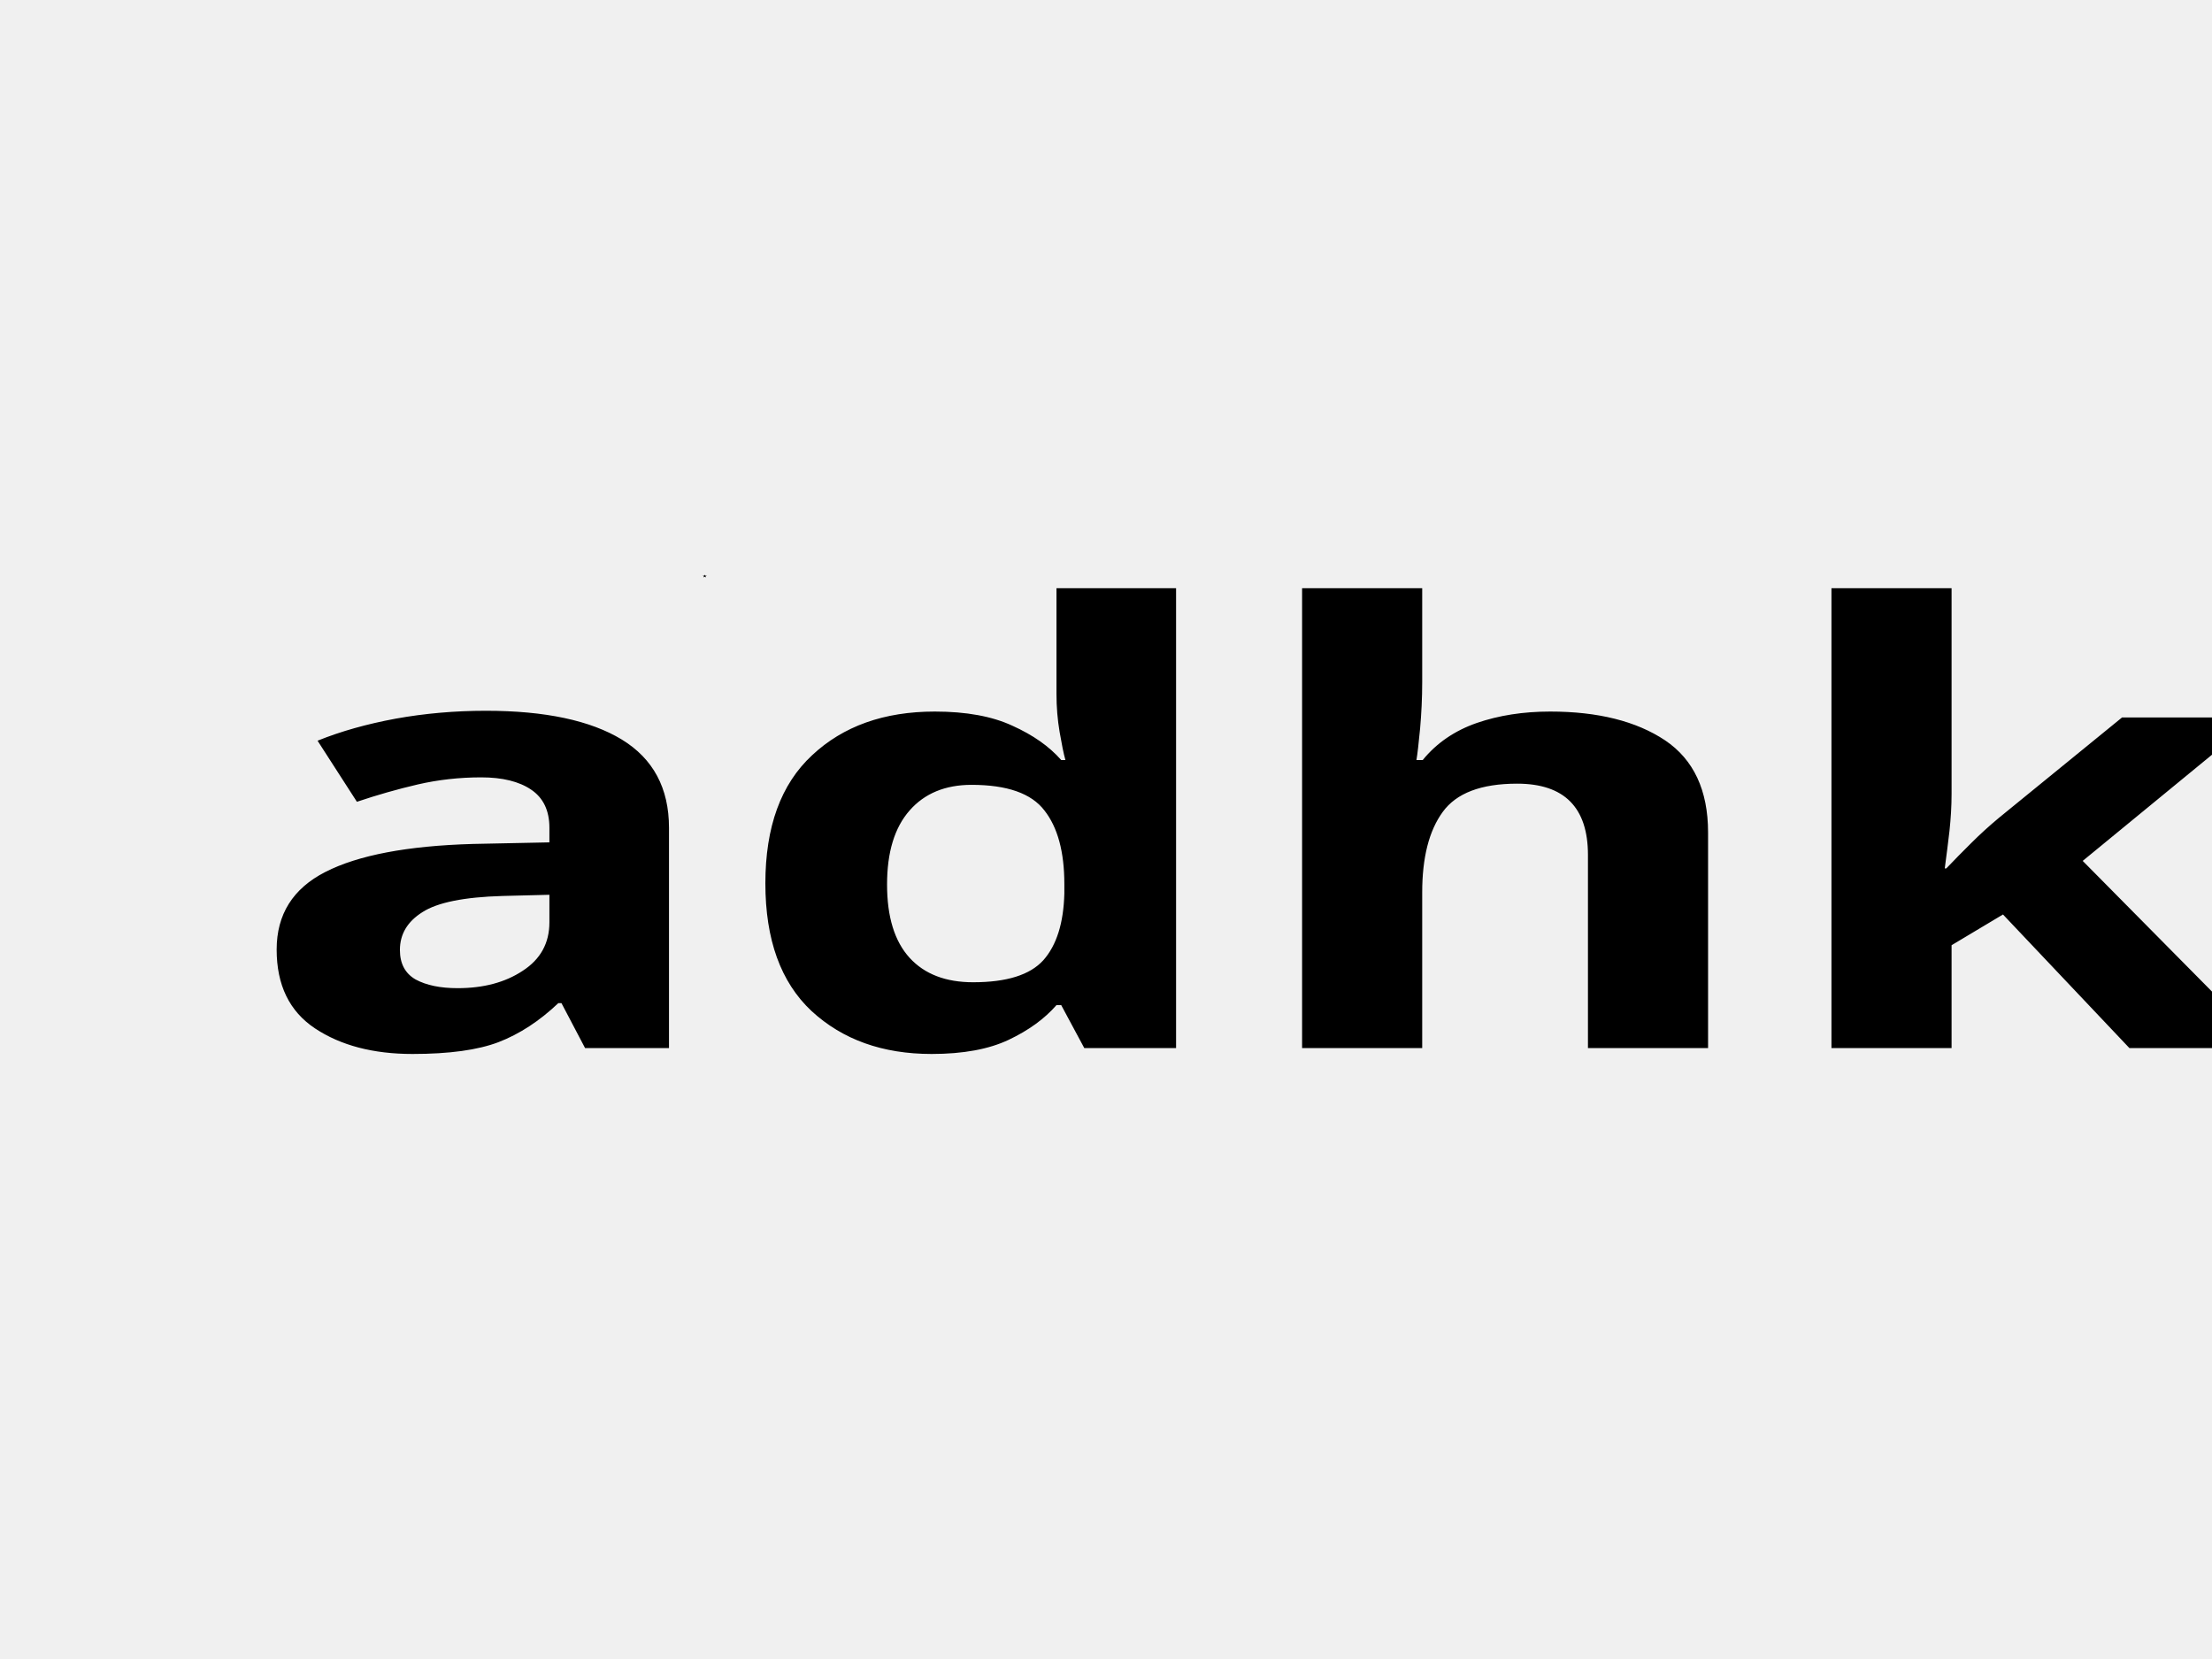
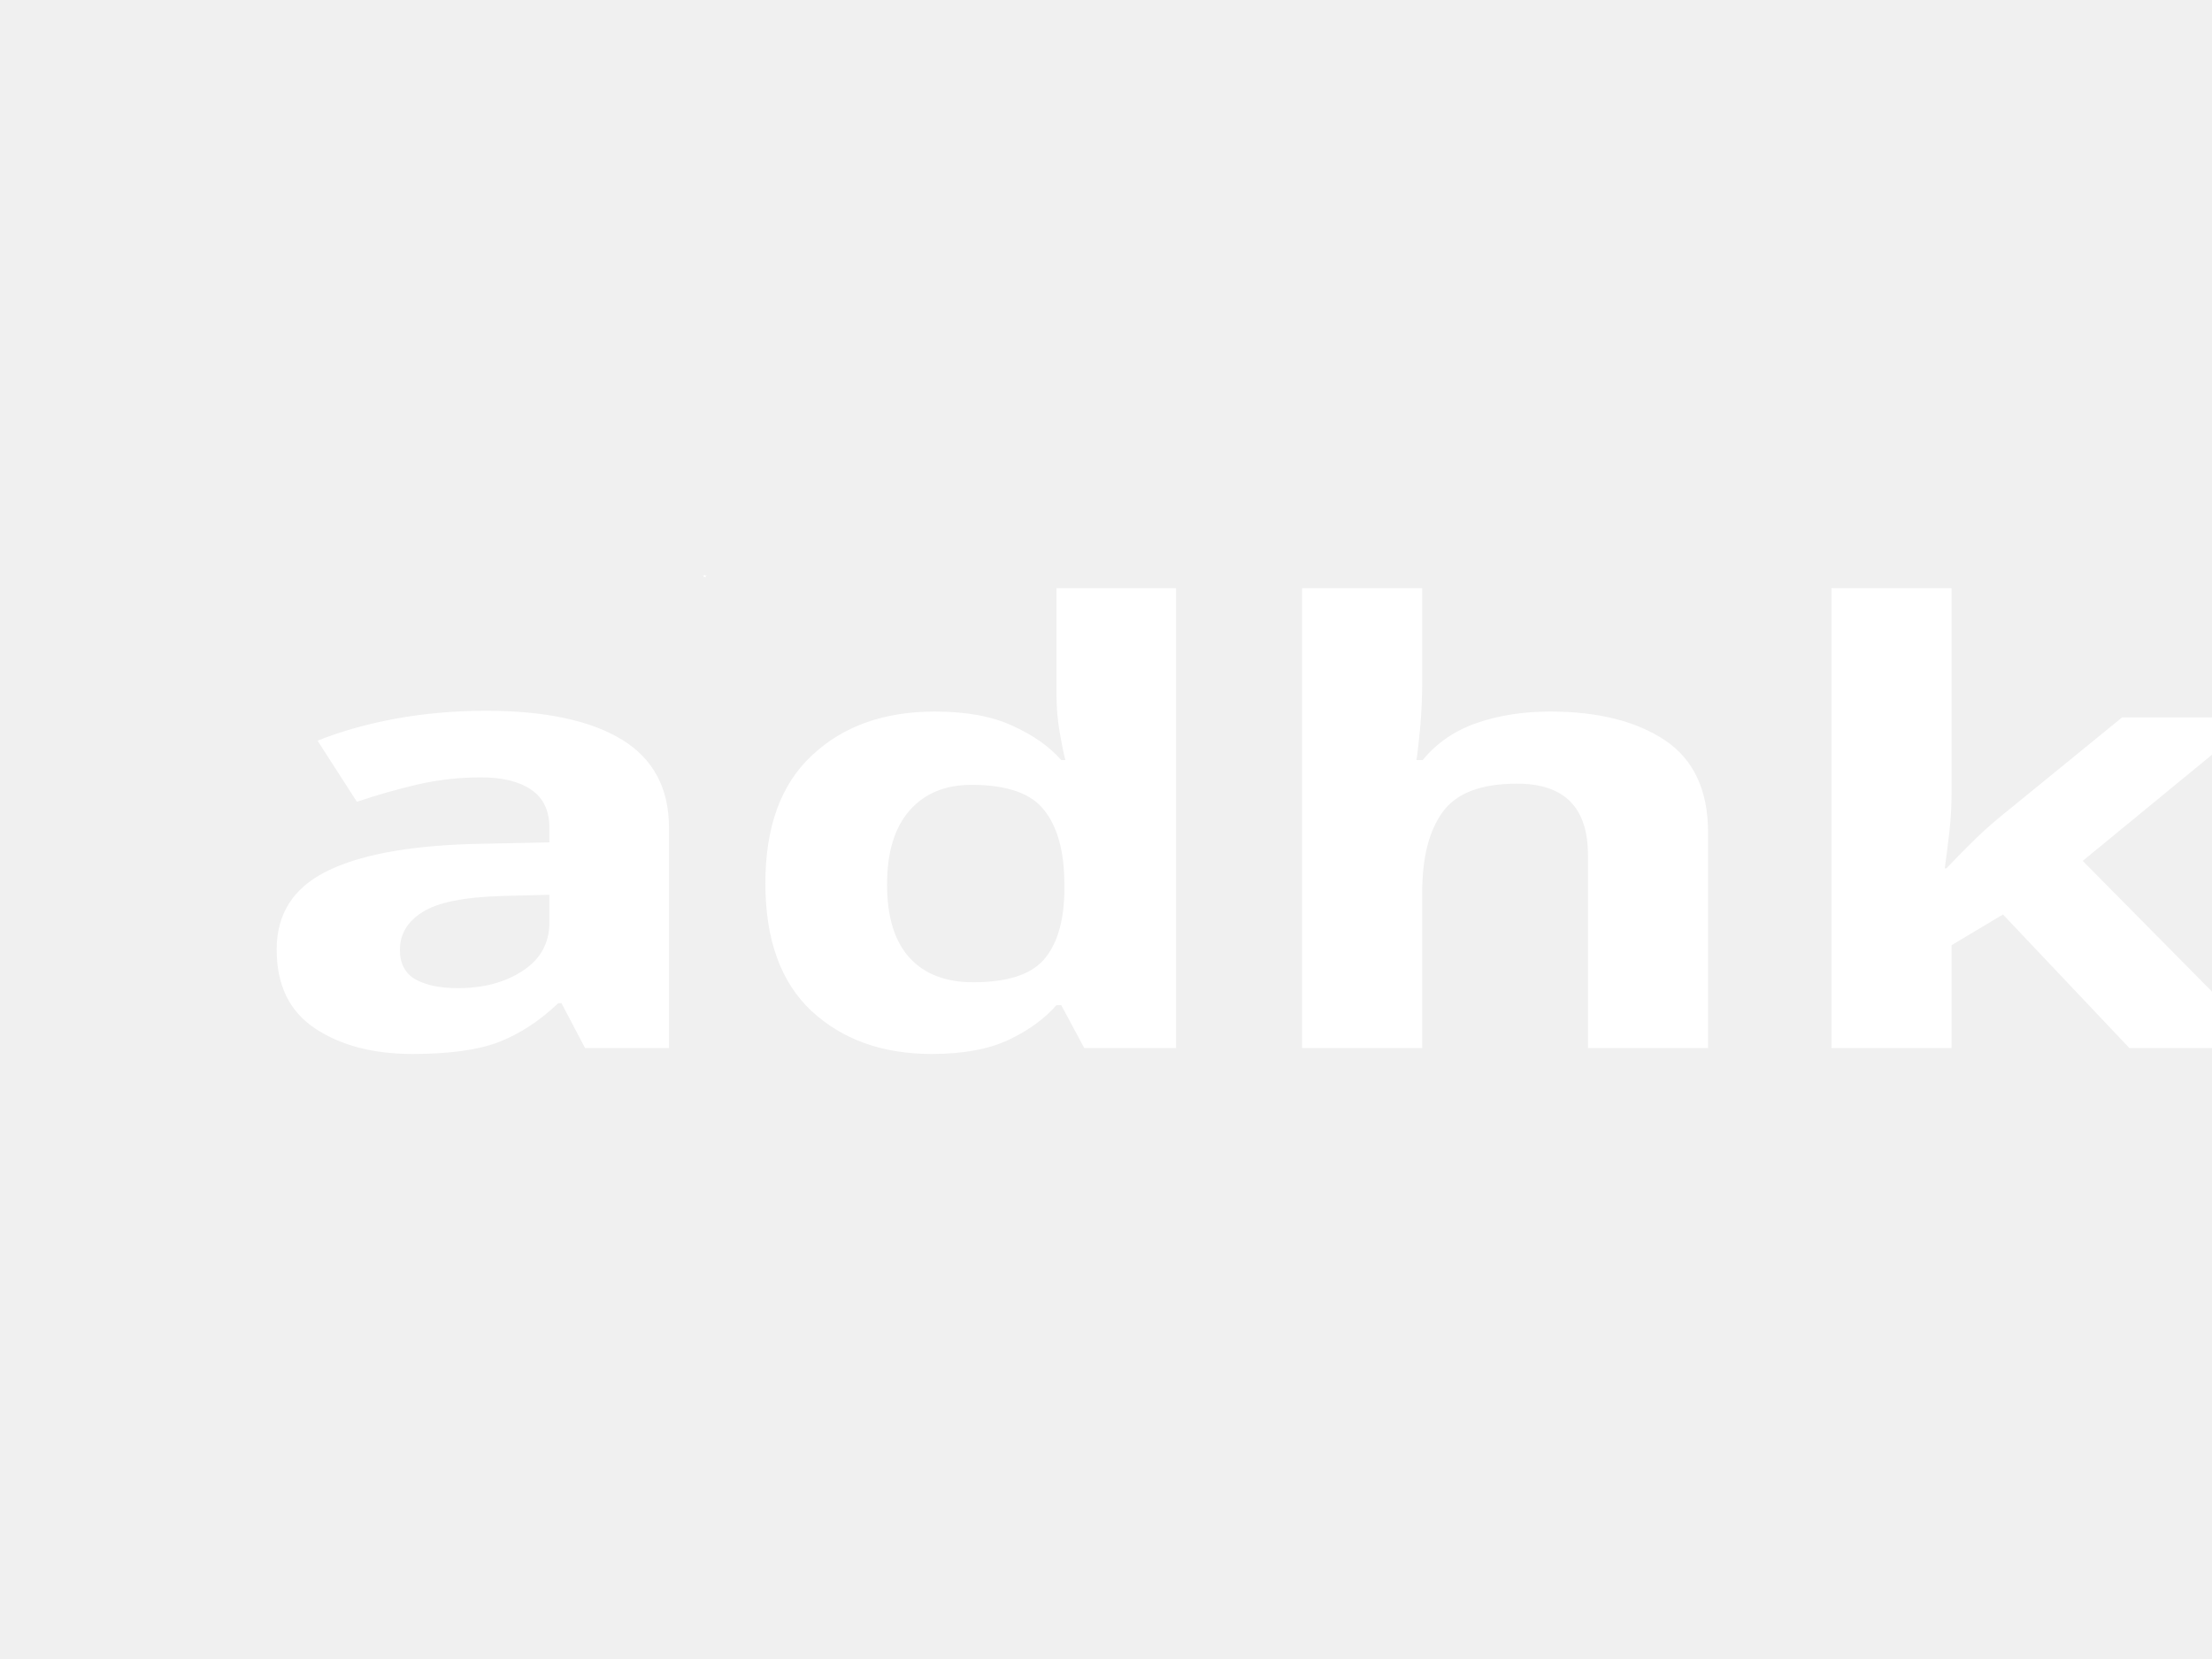
<svg xmlns="http://www.w3.org/2000/svg" width="800" height="600">
  <g>
-     <text fill="#000000" stroke="#000" stroke-width="0" x="273.356" y="238.232" id="svg_1" font-size="24" font-family="'Oswald'" text-anchor="start" xml:space="preserve" font-weight="bold" transform="matrix(12.1408, 0, 0, 9.12043, -3231.03, -1793.72)">adhkr</text>
-     <path fill="#000000" stroke="#000" stroke-width="0" d="m385.913,290.678l3.82,0l1.18,-2.292l1.18,2.292l3.82,0l-3.09,1.416l1.18,2.292l-3.09,-1.416l-3.09,1.416l1.18,-2.292l-3.09,-1.416z" id="svg_2" />
-     <path fill="#000000" stroke="#000" stroke-width="0" d="m254.128,208.198l0.569,0l0.176,-0.382l0.176,0.382l0.569,0l-0.46,0.236l0.176,0.382l-0.46,-0.236l-0.46,0.236l0.176,-0.382l-0.46,-0.236z" id="svg_3" />
+     <text fill="#ffffff" stroke="#000" stroke-width="0" x="273.356" y="238.232" id="svg_1" font-size="24" font-family="'Oswald'" text-anchor="start" xml:space="preserve" font-weight="bold" transform="matrix(12.1408, 0, 0, 9.12043, -3231.03, -1793.72)">adhkr</text>
+     <path fill="#ffffff" stroke="#000" stroke-width="0" d="m385.913,290.678l3.82,0l1.18,-2.292l1.18,2.292l3.82,0l-3.09,1.416l1.18,2.292l-3.09,-1.416l-3.09,1.416l1.18,-2.292l-3.09,-1.416z" id="svg_2" />
+     <path fill="#ffffff" stroke="#000" stroke-width="0" d="m254.128,208.198l0.569,0l0.176,-0.382l0.176,0.382l0.569,0l-0.46,0.236l0.176,0.382l-0.46,-0.236l-0.46,0.236l0.176,-0.382l-0.46,-0.236z" id="svg_3" />
  </g>
</svg>
